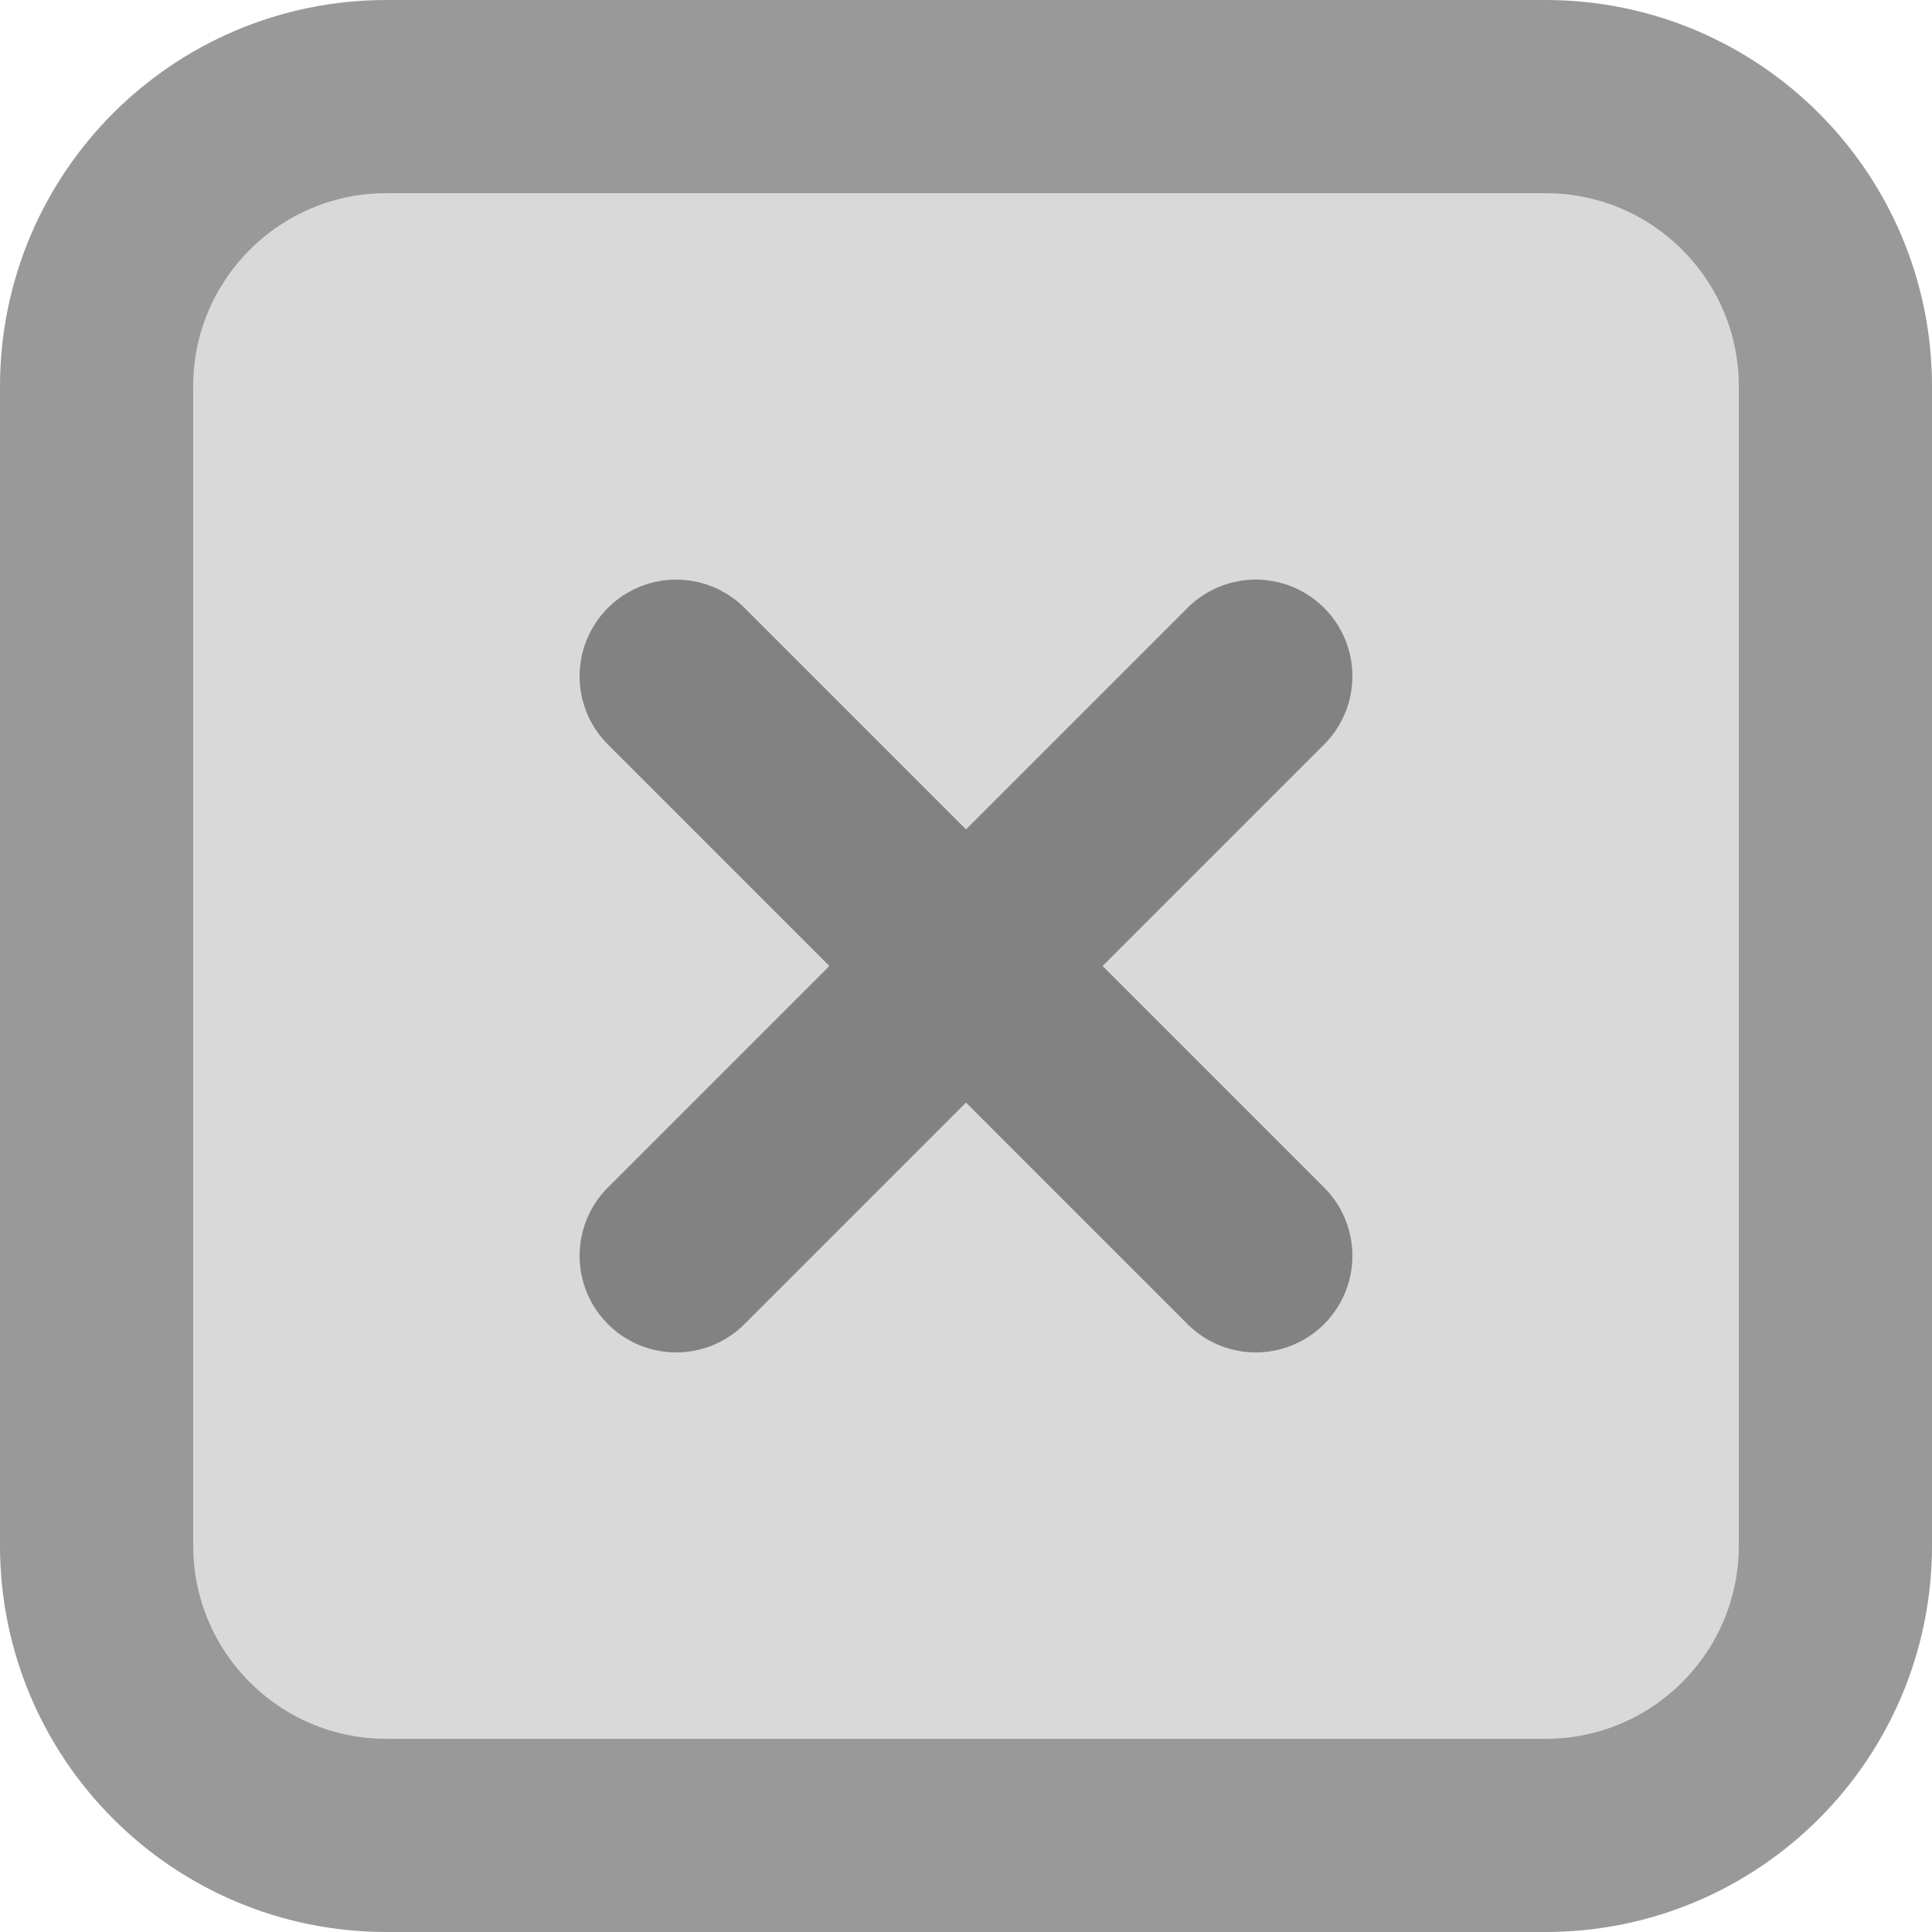
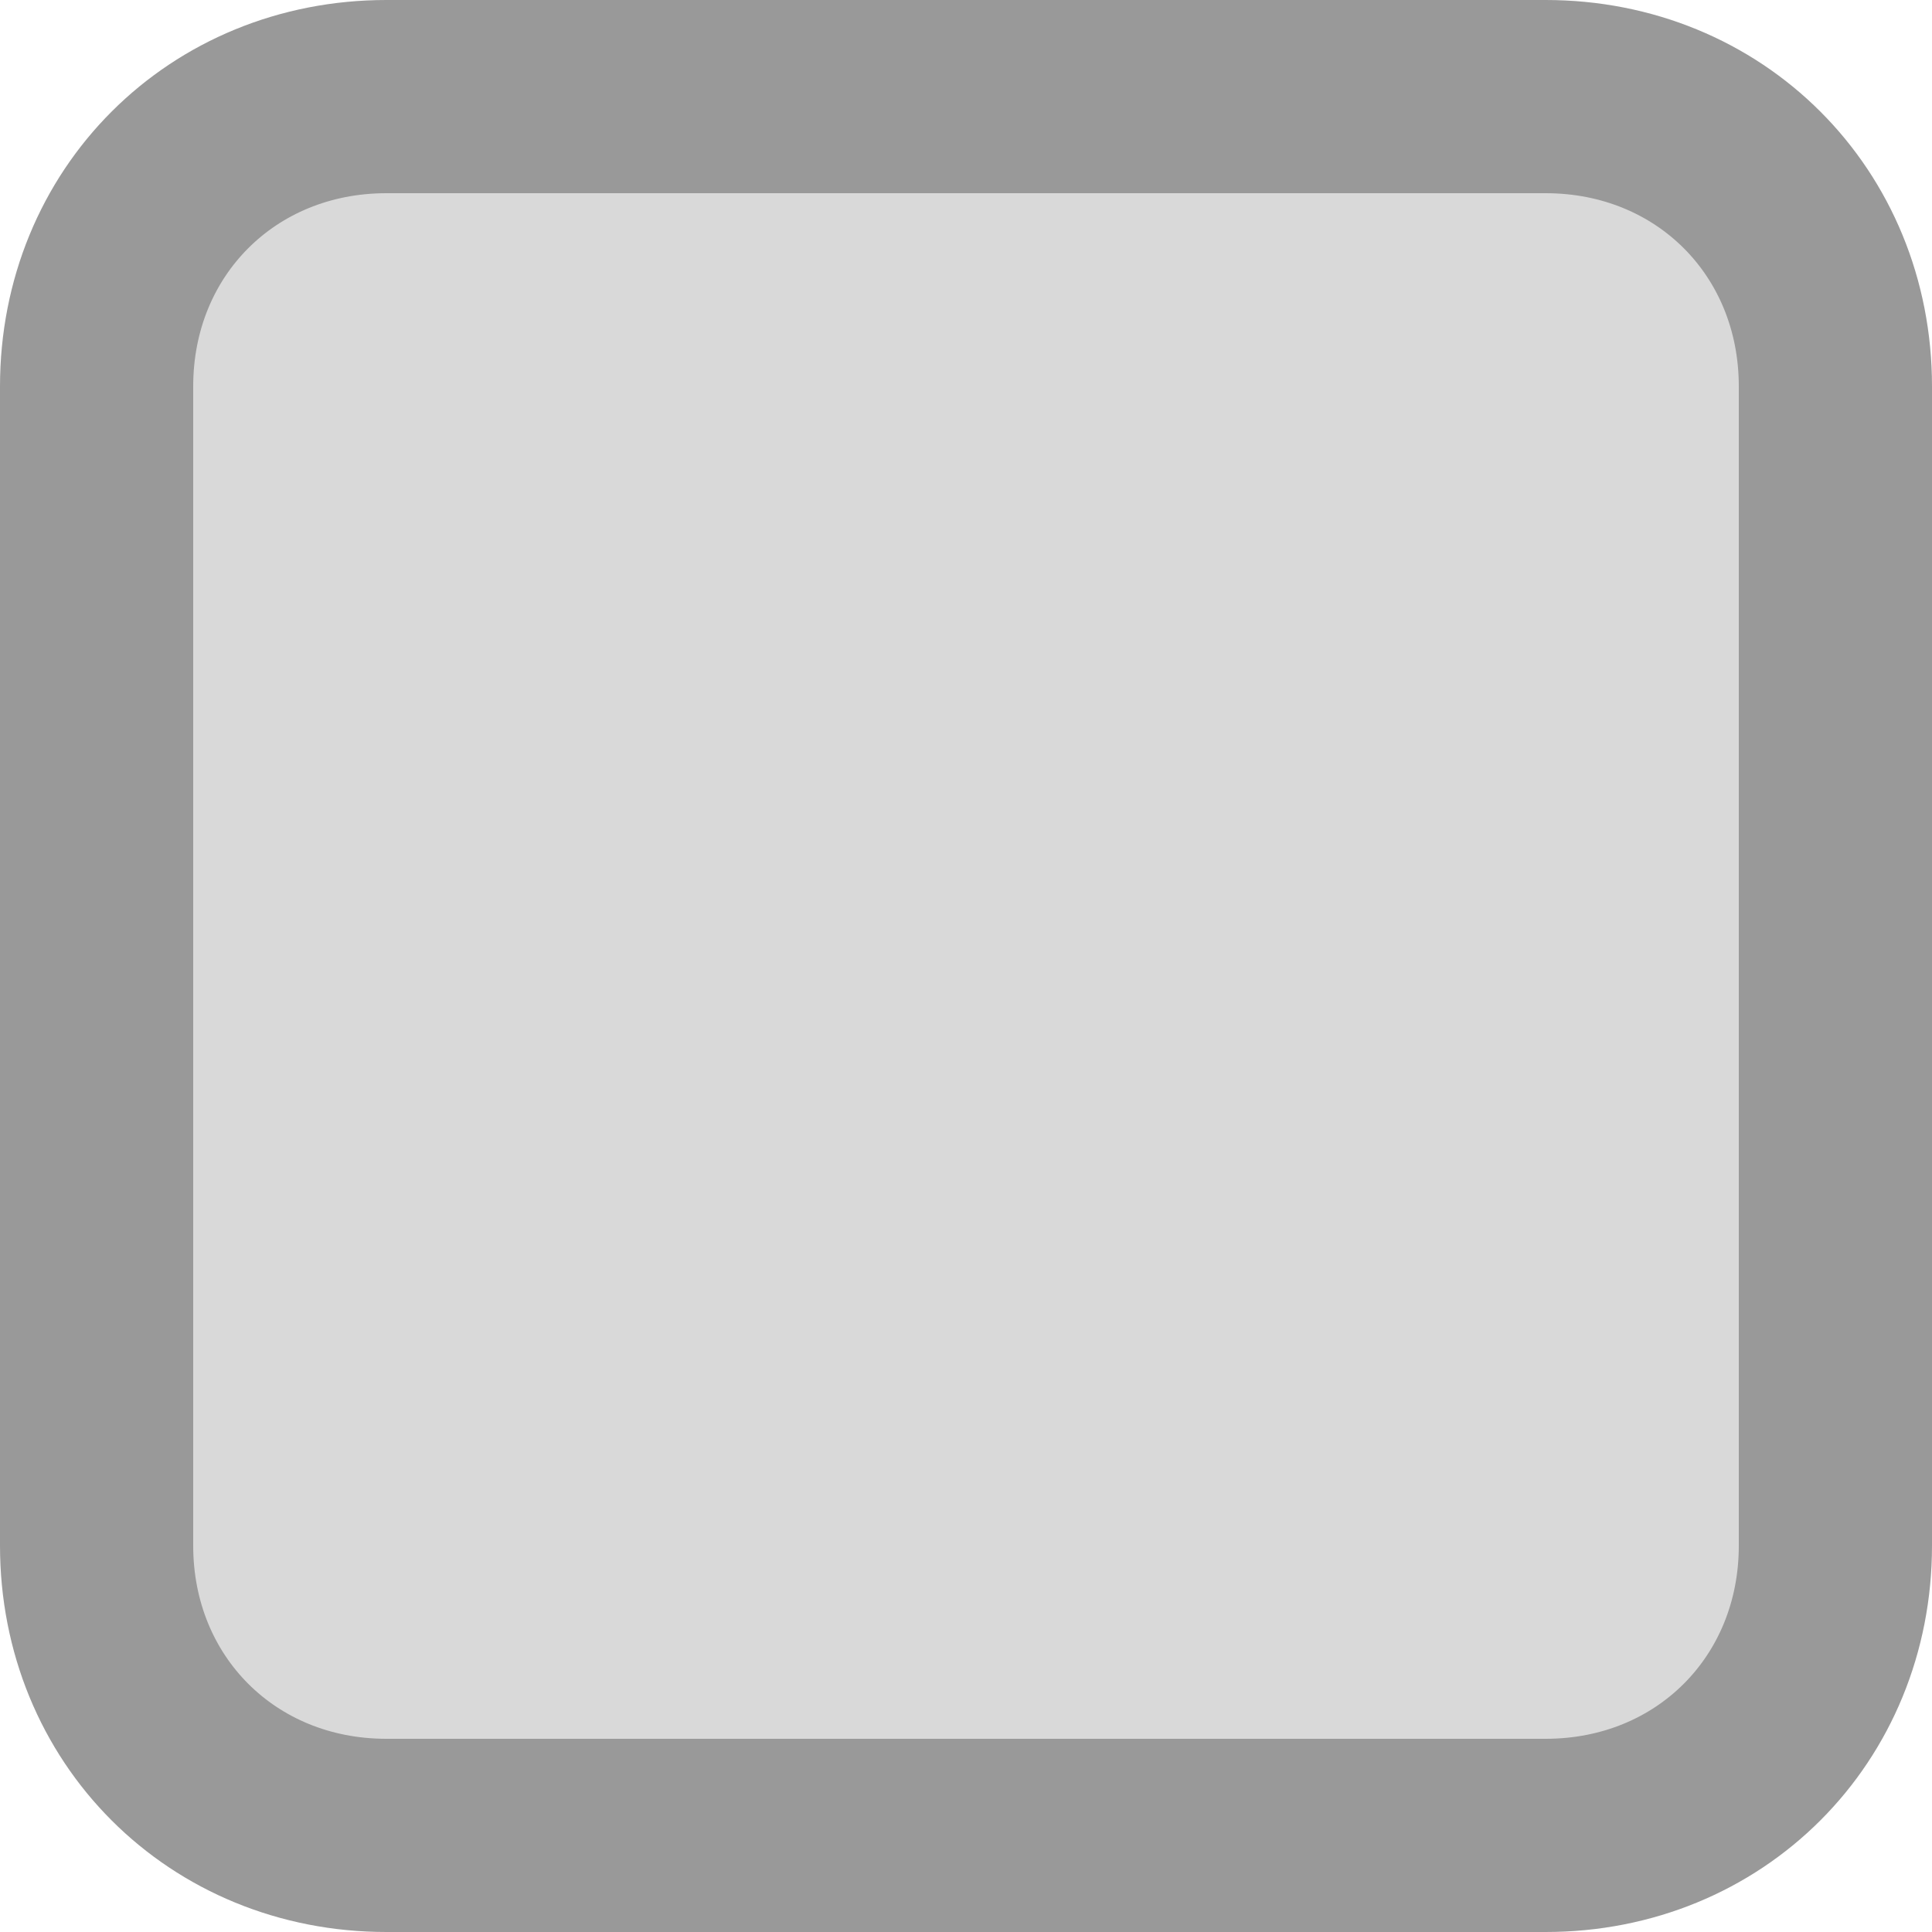
- <svg xmlns="http://www.w3.org/2000/svg" width="20" height="20" viewBox="0 0 20 20" fill="none">
-   <path d="M4 1H16C17.657 1 19 2.343 19 4V16C19 17.657 17.657 19 16 19H4C2.343 19 1 17.657 1 16V4C1 2.343 2.343 1 4 1Z" fill="#D9D9D9" />
-   <path d="M4 1H16C17.657 1 19 2.343 19 4V16C19 17.657 17.657 19 16 19H4C2.343 19 1 17.657 1 16V4C1 2.343 2.343 1 4 1Z" stroke="#999999" stroke-width="2" />
-   <path d="M13 7L7 13M7 7L13 13" stroke="black" stroke-opacity="0.4" stroke-width="2" stroke-linecap="round" stroke-linejoin="round" />
+ <svg xmlns="http://www.w3.org/2000/svg" id="_レイヤー_1" data-name="レイヤー_1" version="1.1" viewBox="0 0 20 20">
+   <defs>
+     <style>
+       .st0 {
+         fill: #d9d9d9;
+       }
+ 
+       .st1 {
+         fill: none;
+         stroke: #999;
+         stroke-width: 2px;
+       }
+     </style>
+   </defs>
+   <path class="st0" d="M4,1h12c1.7,0,3,1.3,3,3v12c0,1.7-1.3,3-3,3H4c-1.7,0-3-1.3-3-3V4c0-1.7,1.3-3,3-3Z" />
+   <path class="st1" d="M4,1h12c1.7,0,3,1.3,3,3v12c0,1.7-1.3,3-3,3H4c-1.7,0-3-1.3-3-3V4c0-1.7,1.3-3,3-3Z" />
</svg>
